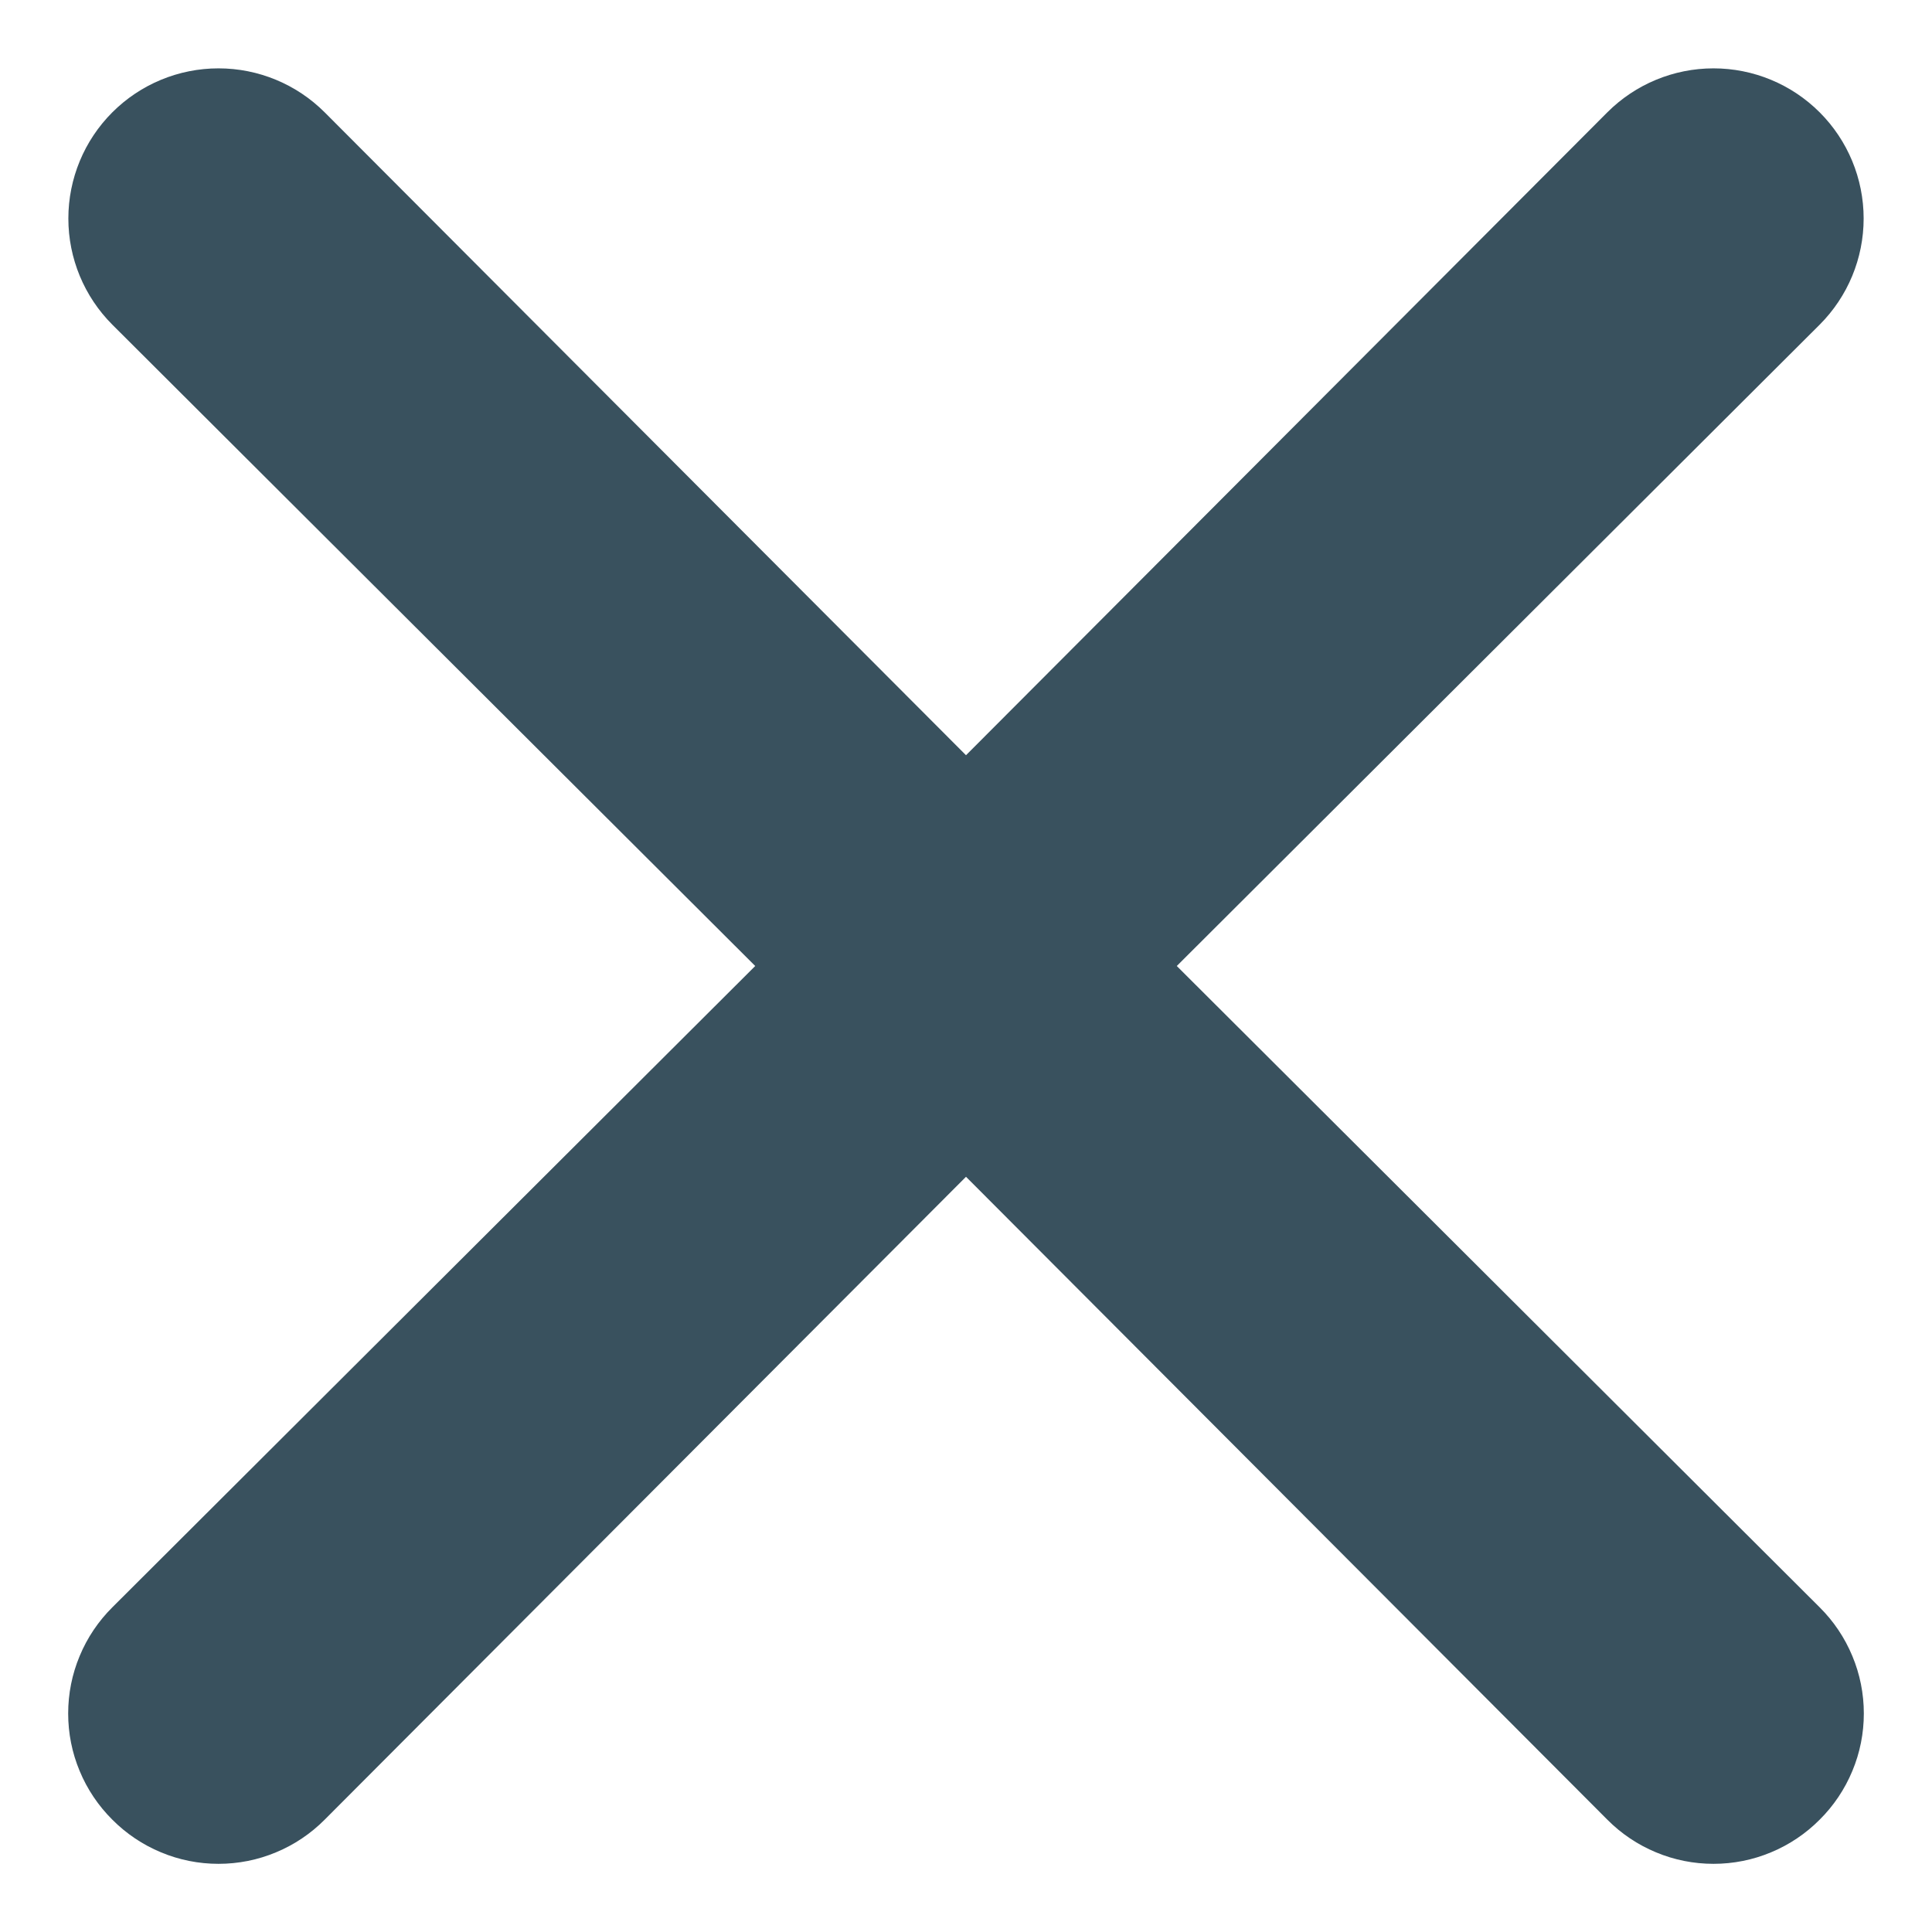
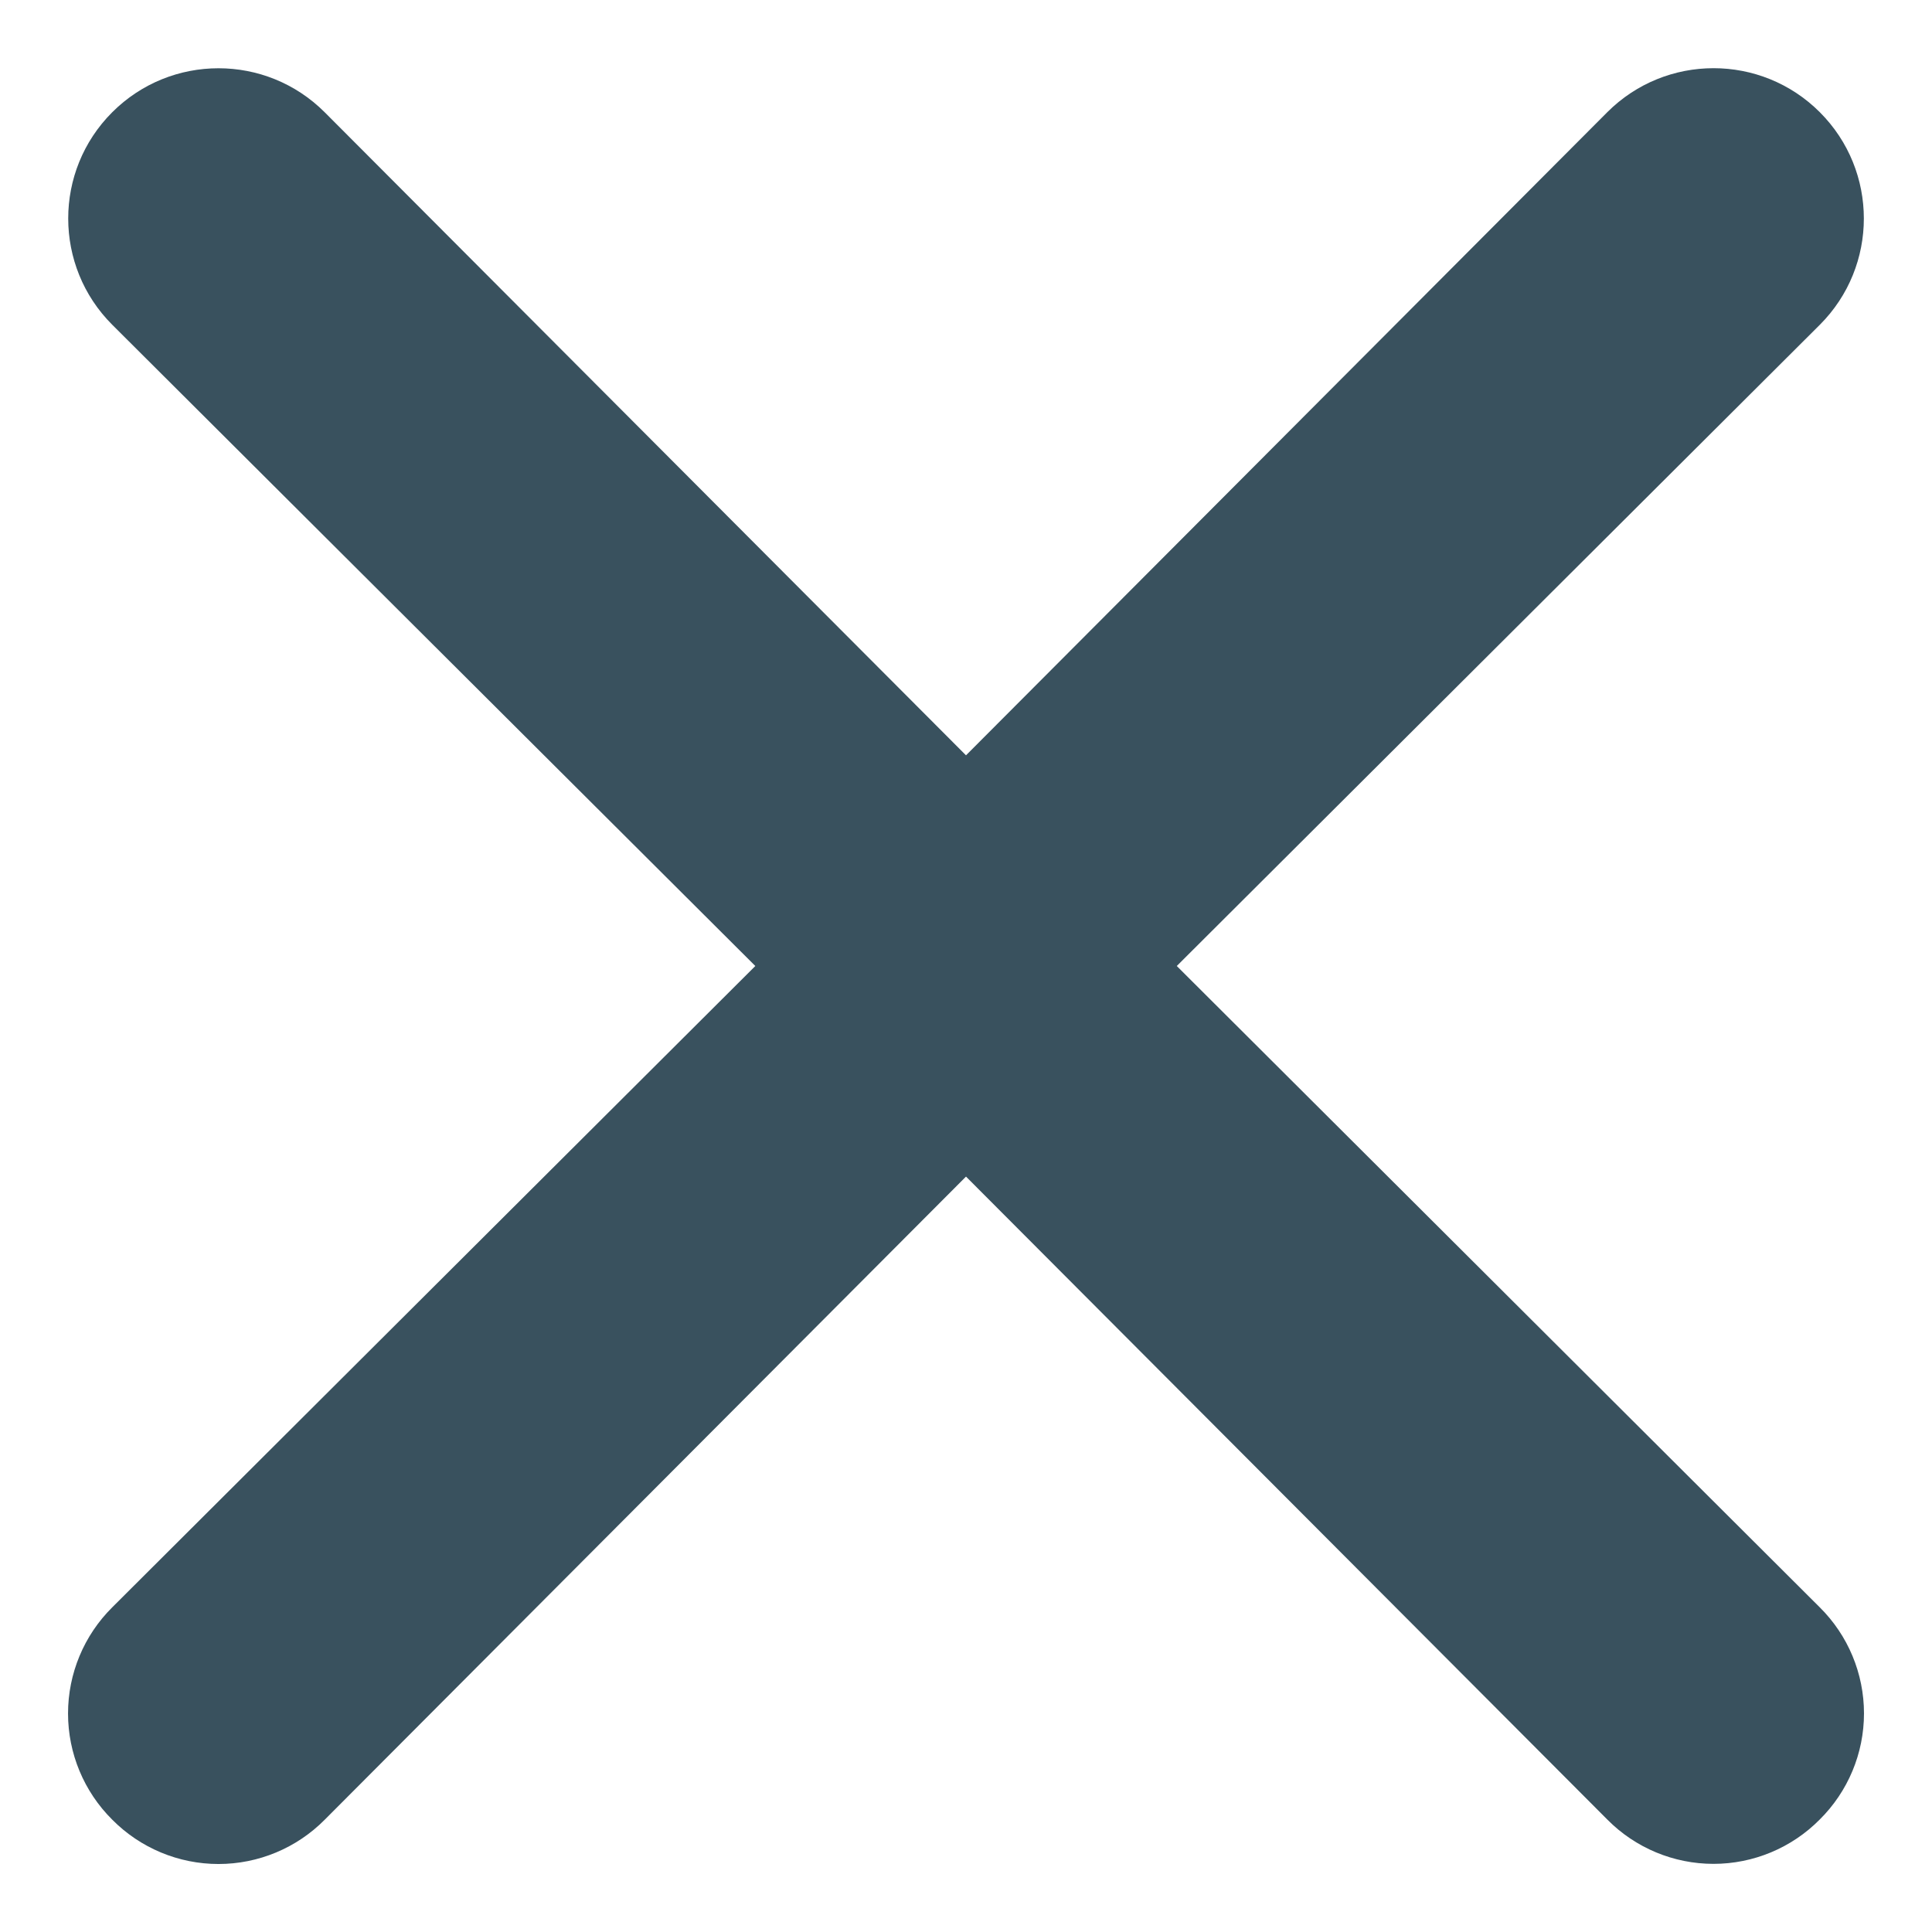
- <svg xmlns="http://www.w3.org/2000/svg" width="21" height="21" viewBox="0 0 21 21" fill="none">
-   <path d="M12.791 10.5L19.779 3.529C20.085 3.223 20.257 2.808 20.257 2.375C20.257 1.942 20.085 1.527 19.779 1.221C19.473 0.915 19.058 0.743 18.625 0.743C18.192 0.743 17.777 0.915 17.471 1.221L10.5 8.209L3.529 1.221C3.223 0.915 2.808 0.743 2.375 0.743C1.942 0.743 1.527 0.915 1.221 1.221C0.915 1.527 0.743 1.942 0.743 2.375C0.743 2.808 0.915 3.223 1.221 3.529L8.209 10.5L1.221 17.471C1.069 17.622 0.948 17.802 0.866 18C0.783 18.198 0.741 18.41 0.741 18.625C0.741 18.84 0.783 19.052 0.866 19.25C0.948 19.448 1.069 19.628 1.221 19.779C1.372 19.931 1.552 20.052 1.75 20.134C1.948 20.217 2.16 20.259 2.375 20.259C2.59 20.259 2.802 20.217 3 20.134C3.198 20.052 3.378 19.931 3.529 19.779L10.5 12.791L17.471 19.779C17.622 19.931 17.802 20.052 18 20.134C18.198 20.217 18.41 20.259 18.625 20.259C18.84 20.259 19.052 20.217 19.25 20.134C19.448 20.052 19.628 19.931 19.779 19.779C19.931 19.628 20.052 19.448 20.134 19.25C20.217 19.052 20.259 18.84 20.259 18.625C20.259 18.41 20.217 18.198 20.134 18C20.052 17.802 19.931 17.622 19.779 17.471L12.791 10.5Z" fill="#39515E" />
+ <svg xmlns="http://www.w3.org/2000/svg" fill="none" width="21" height="21" viewBox="0 0 21 21">
+   <path d="m12.791 10.5 6.99-6.97a1.632 1.632 0 0 0-2.311-2.31L10.5 8.21 3.529 1.22A1.632 1.632 0 1 0 1.22 3.53l6.99 6.97-6.99 6.971a1.626 1.626 0 0 0 0 2.308 1.625 1.625 0 0 0 2.31 0l6.97-6.99 6.971 6.989a1.624 1.624 0 0 0 2.308 0 1.623 1.623 0 0 0 0-2.308l-6.988-6.97Z" fill="#39515E" />
</svg>
